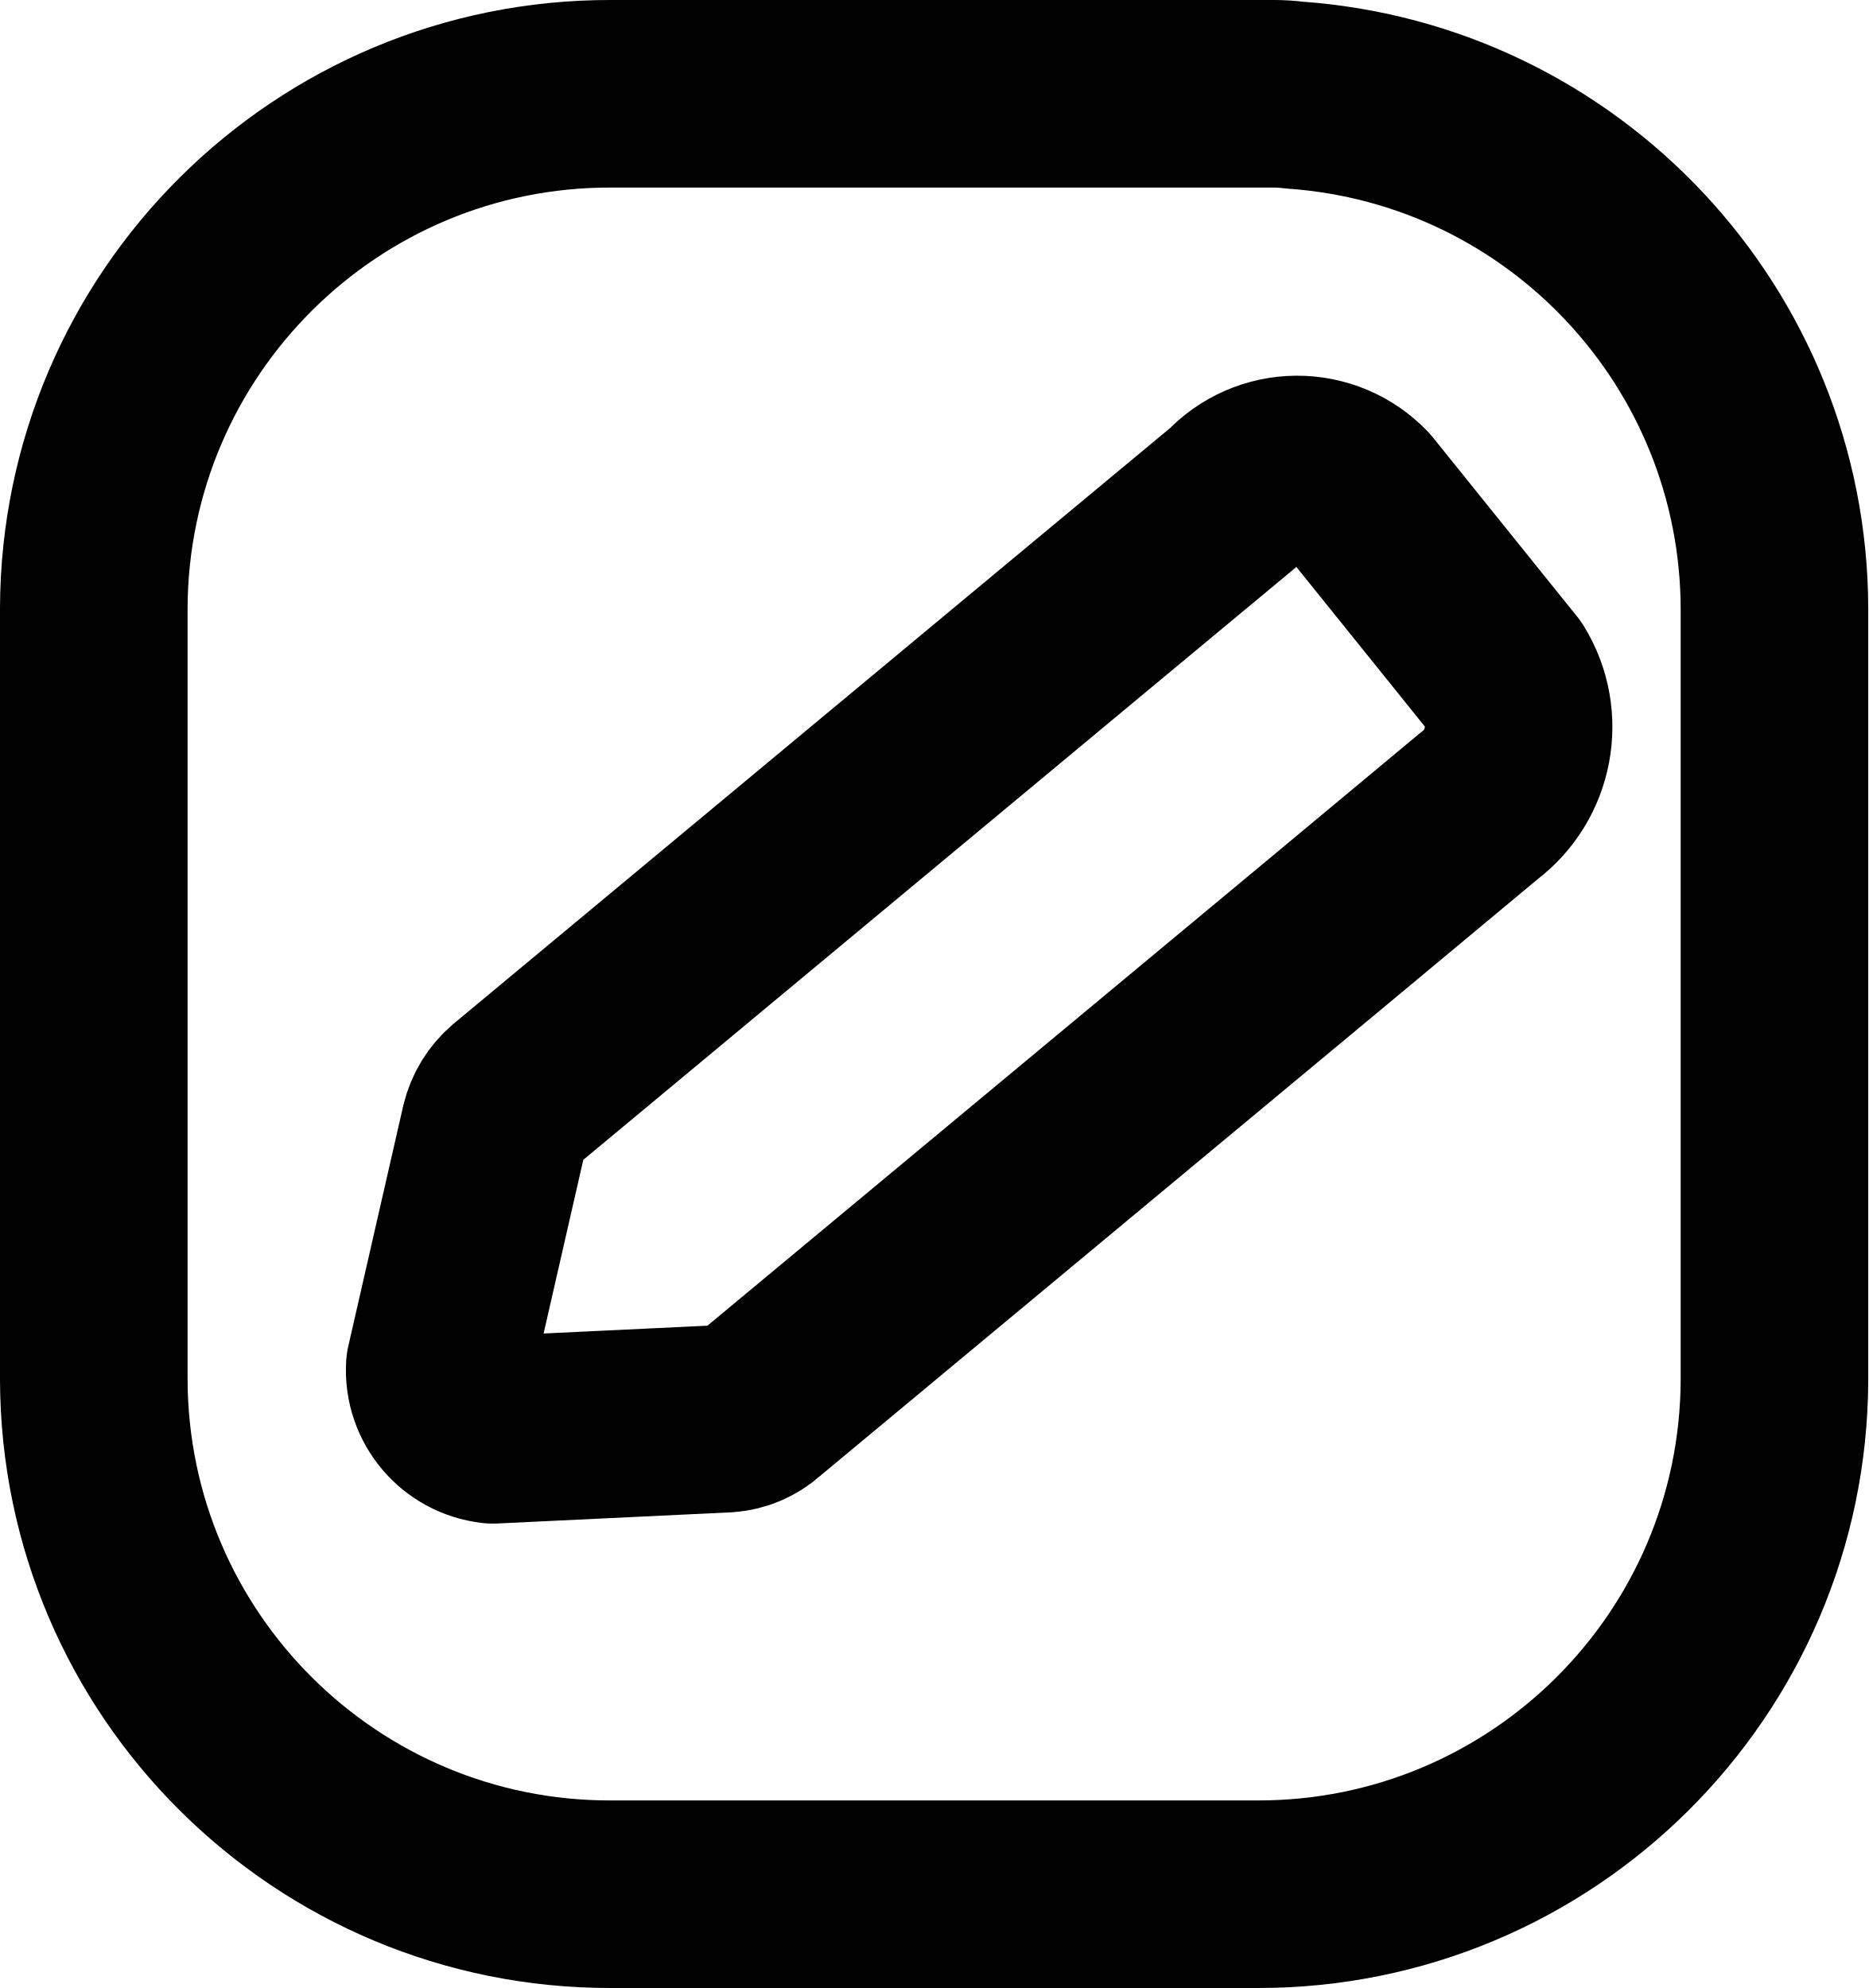
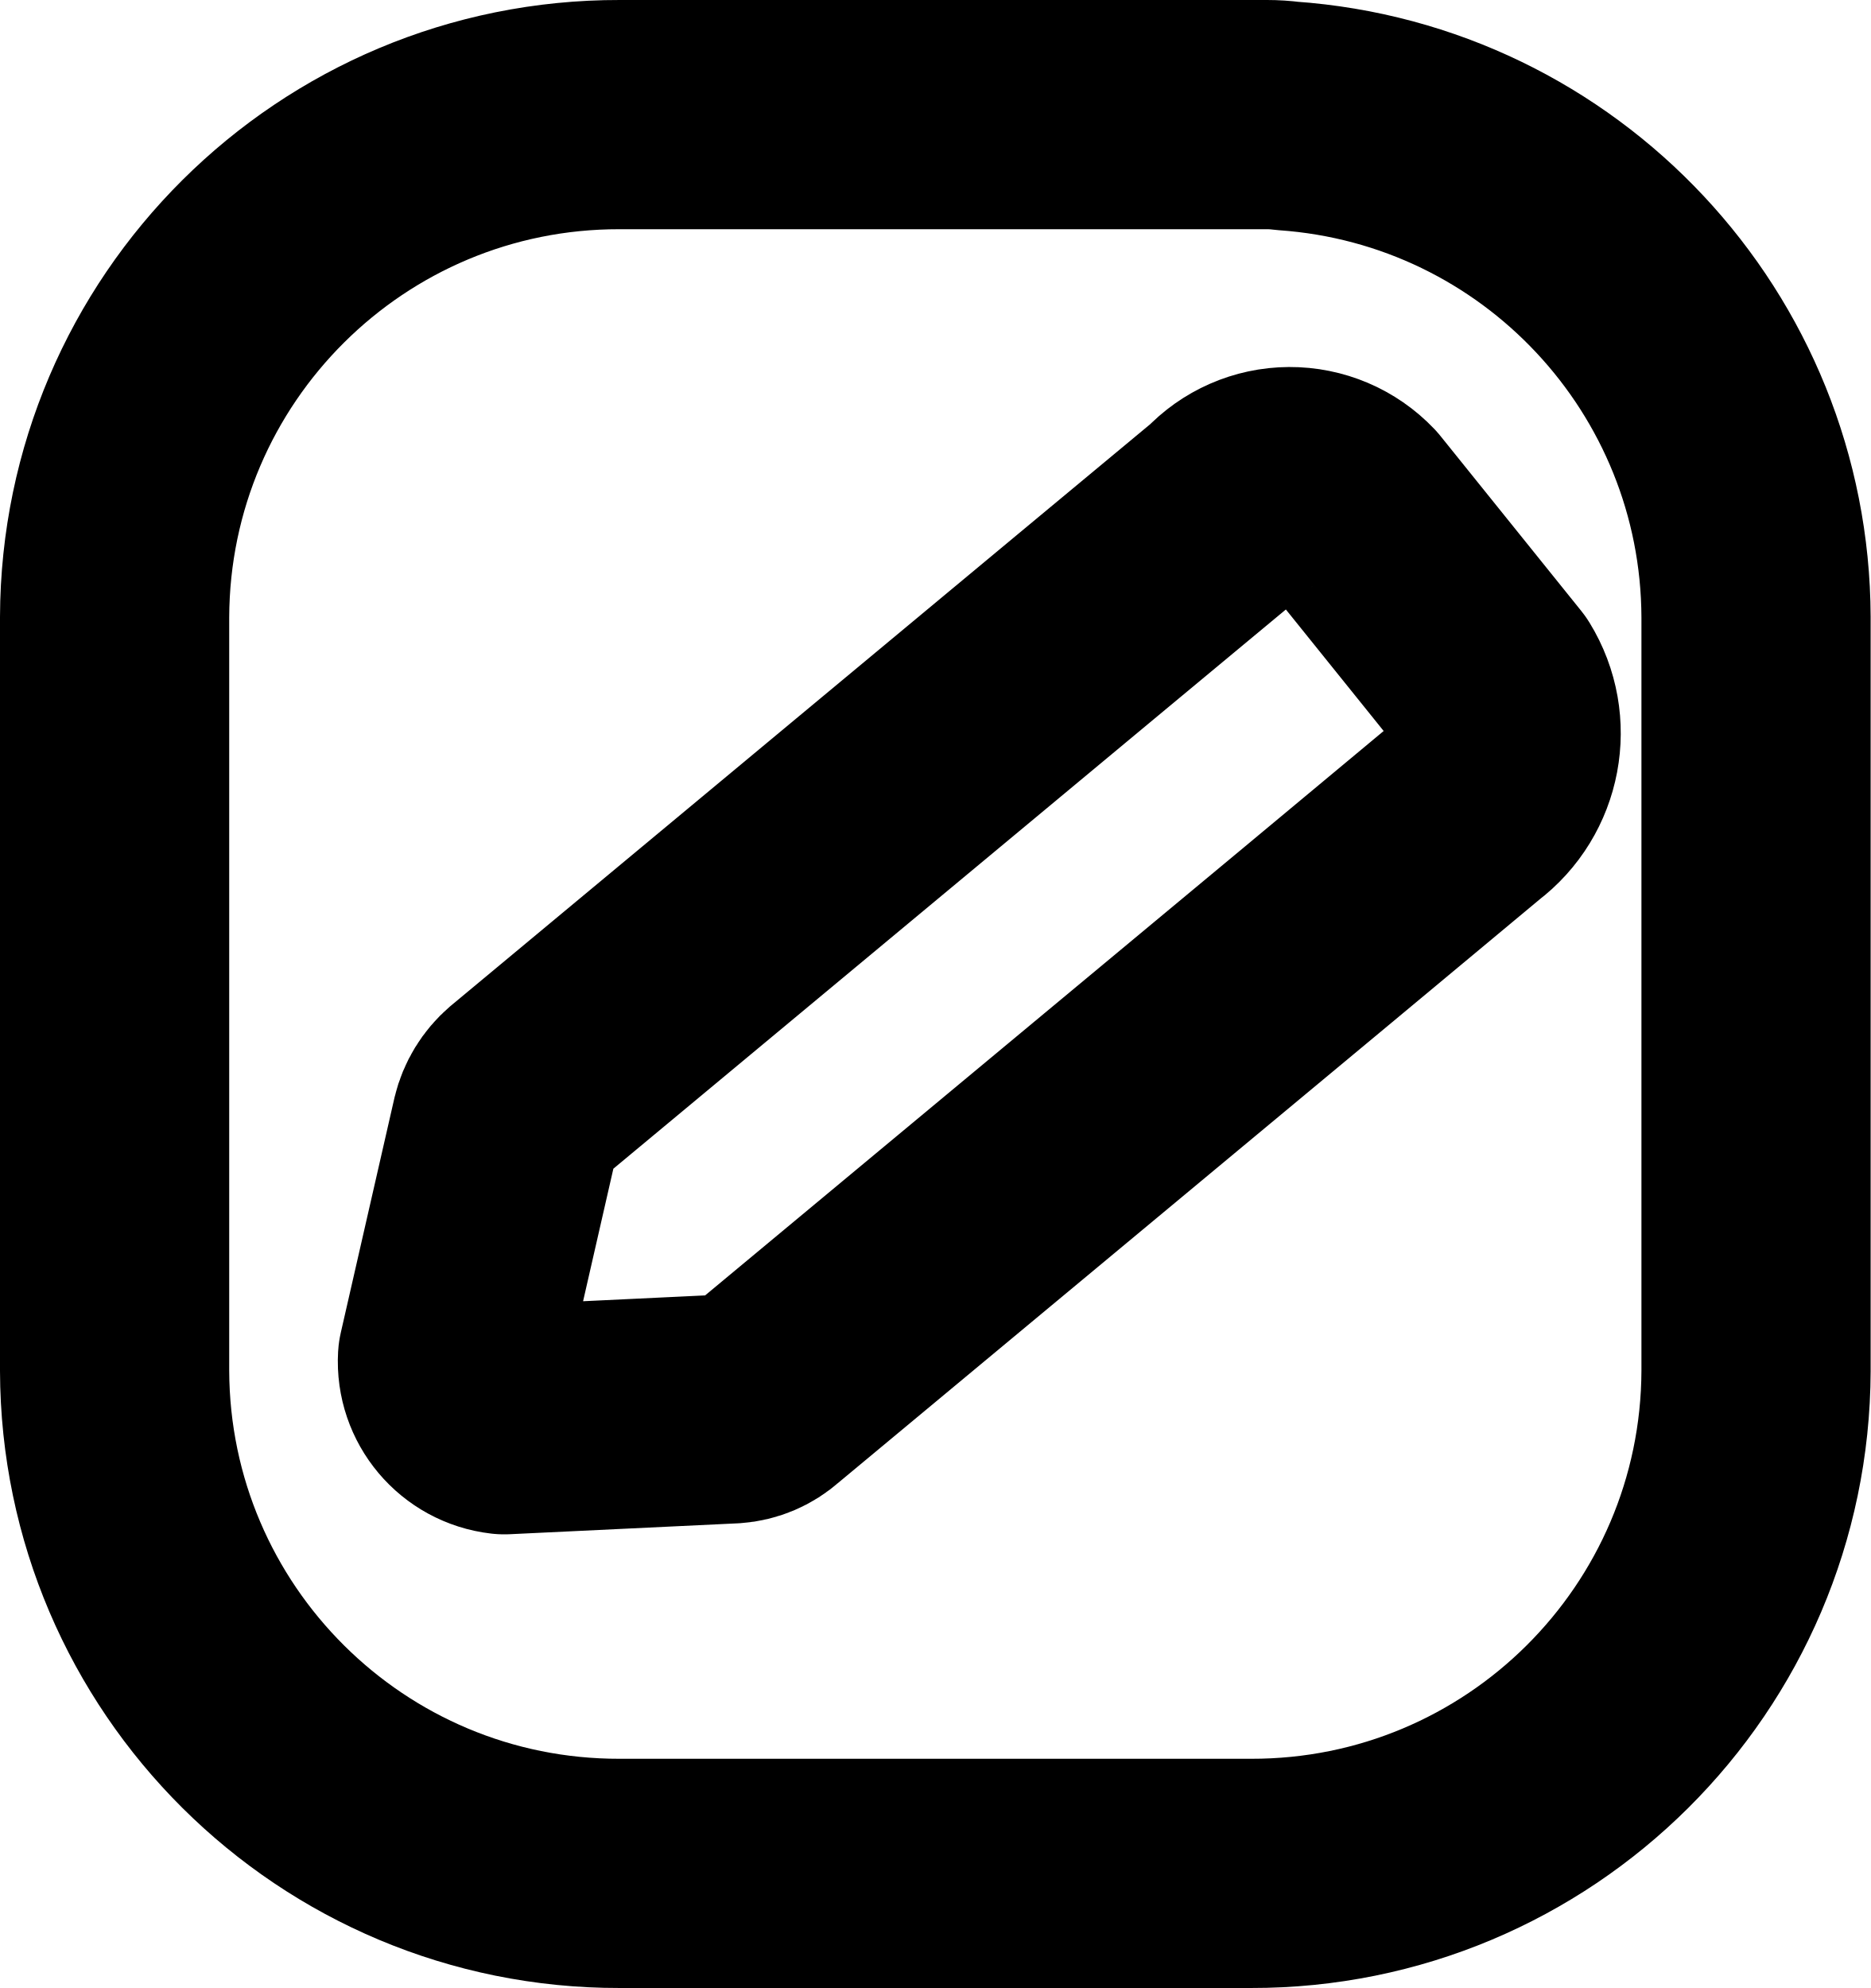
- <svg xmlns="http://www.w3.org/2000/svg" version="1.1" width="498" height="530" viewBox="0,0,498,530">
-   <g transform="translate(21,73.17564)">
+ <svg xmlns="http://www.w3.org/2000/svg" version="1.1" width="408.072" height="433.648" viewBox="0,0,408.072,433.648">
+   <g transform="translate(-23.96414,24.9998)">
    <g data-paper-data="{&quot;isPaintingLayer&quot;:true}" fill="none" fill-rule="evenodd" stroke="#000000" stroke-width="50" stroke-linecap="round" stroke-linejoin="round" stroke-miterlimit="10" stroke-dasharray="" stroke-dashoffset="0" style="mix-blend-mode: normal">
-       <path d="M141.856,-48.176h176.672c1.834,0 3.658,0.117 5.472,0.352c71.914,5.029 127.757,64.71 128,136.8v205.728c-0.266,75.907 -61.949,137.261 -137.856,137.12h-172.288c-75.92,0.141 -137.609,-61.232 -137.856,-137.152v-205.696c0.247,-75.919 61.936,-137.294 137.856,-137.152z" />
-       <path d="M373.348,141.614l-40.736,33.92l-151.359,125.856c-2.381,2.144 -5.411,3.427 -8.608,3.648l-62.272,2.976c-8.422,-0.97 -14.624,-8.336 -14.144,-16.8l14.624,-64c0.771,-3.2 2.528,-6.077 5.024,-8.224l154.912,-128.832l37.087,-30.816c4.339,-4.659 10.408,-7.32 16.774,-7.357c6.366,-0.036 12.466,2.556 16.858,7.165l38.4,47.712c7.089,11.546 4.25,26.586 -6.56,34.752z" />
+       <path d="M159.148,0h141.208c1.466,0 2.923,0.094 4.374,0.281c57.478,4.02 102.112,51.721 102.306,109.34v164.431c-0.212,60.67 -49.514,109.708 -110.184,109.596h-137.704c-60.68,0.113 -109.986,-48.941 -110.184,-109.621v-164.406c0.197,-60.68 49.504,-109.734 110.184,-109.621z" />
+       <path d="M344.172,151.693l-32.559,27.111l-120.977,100.593c-1.903,1.714 -4.325,2.739 -6.88,2.916l-49.772,2.379c-6.732,-0.775 -11.688,-6.663 -11.305,-13.428l11.688,-51.153c0.616,-2.558 2.021,-4.857 4.016,-6.573l123.816,-102.971l29.643,-24.63c3.468,-3.723 8.319,-5.851 13.407,-5.88c5.088,-0.029 9.963,2.043 13.474,5.727l30.692,38.134c5.666,9.228 3.397,21.249 -5.243,27.776z" />
    </g>
  </g>
</svg>
